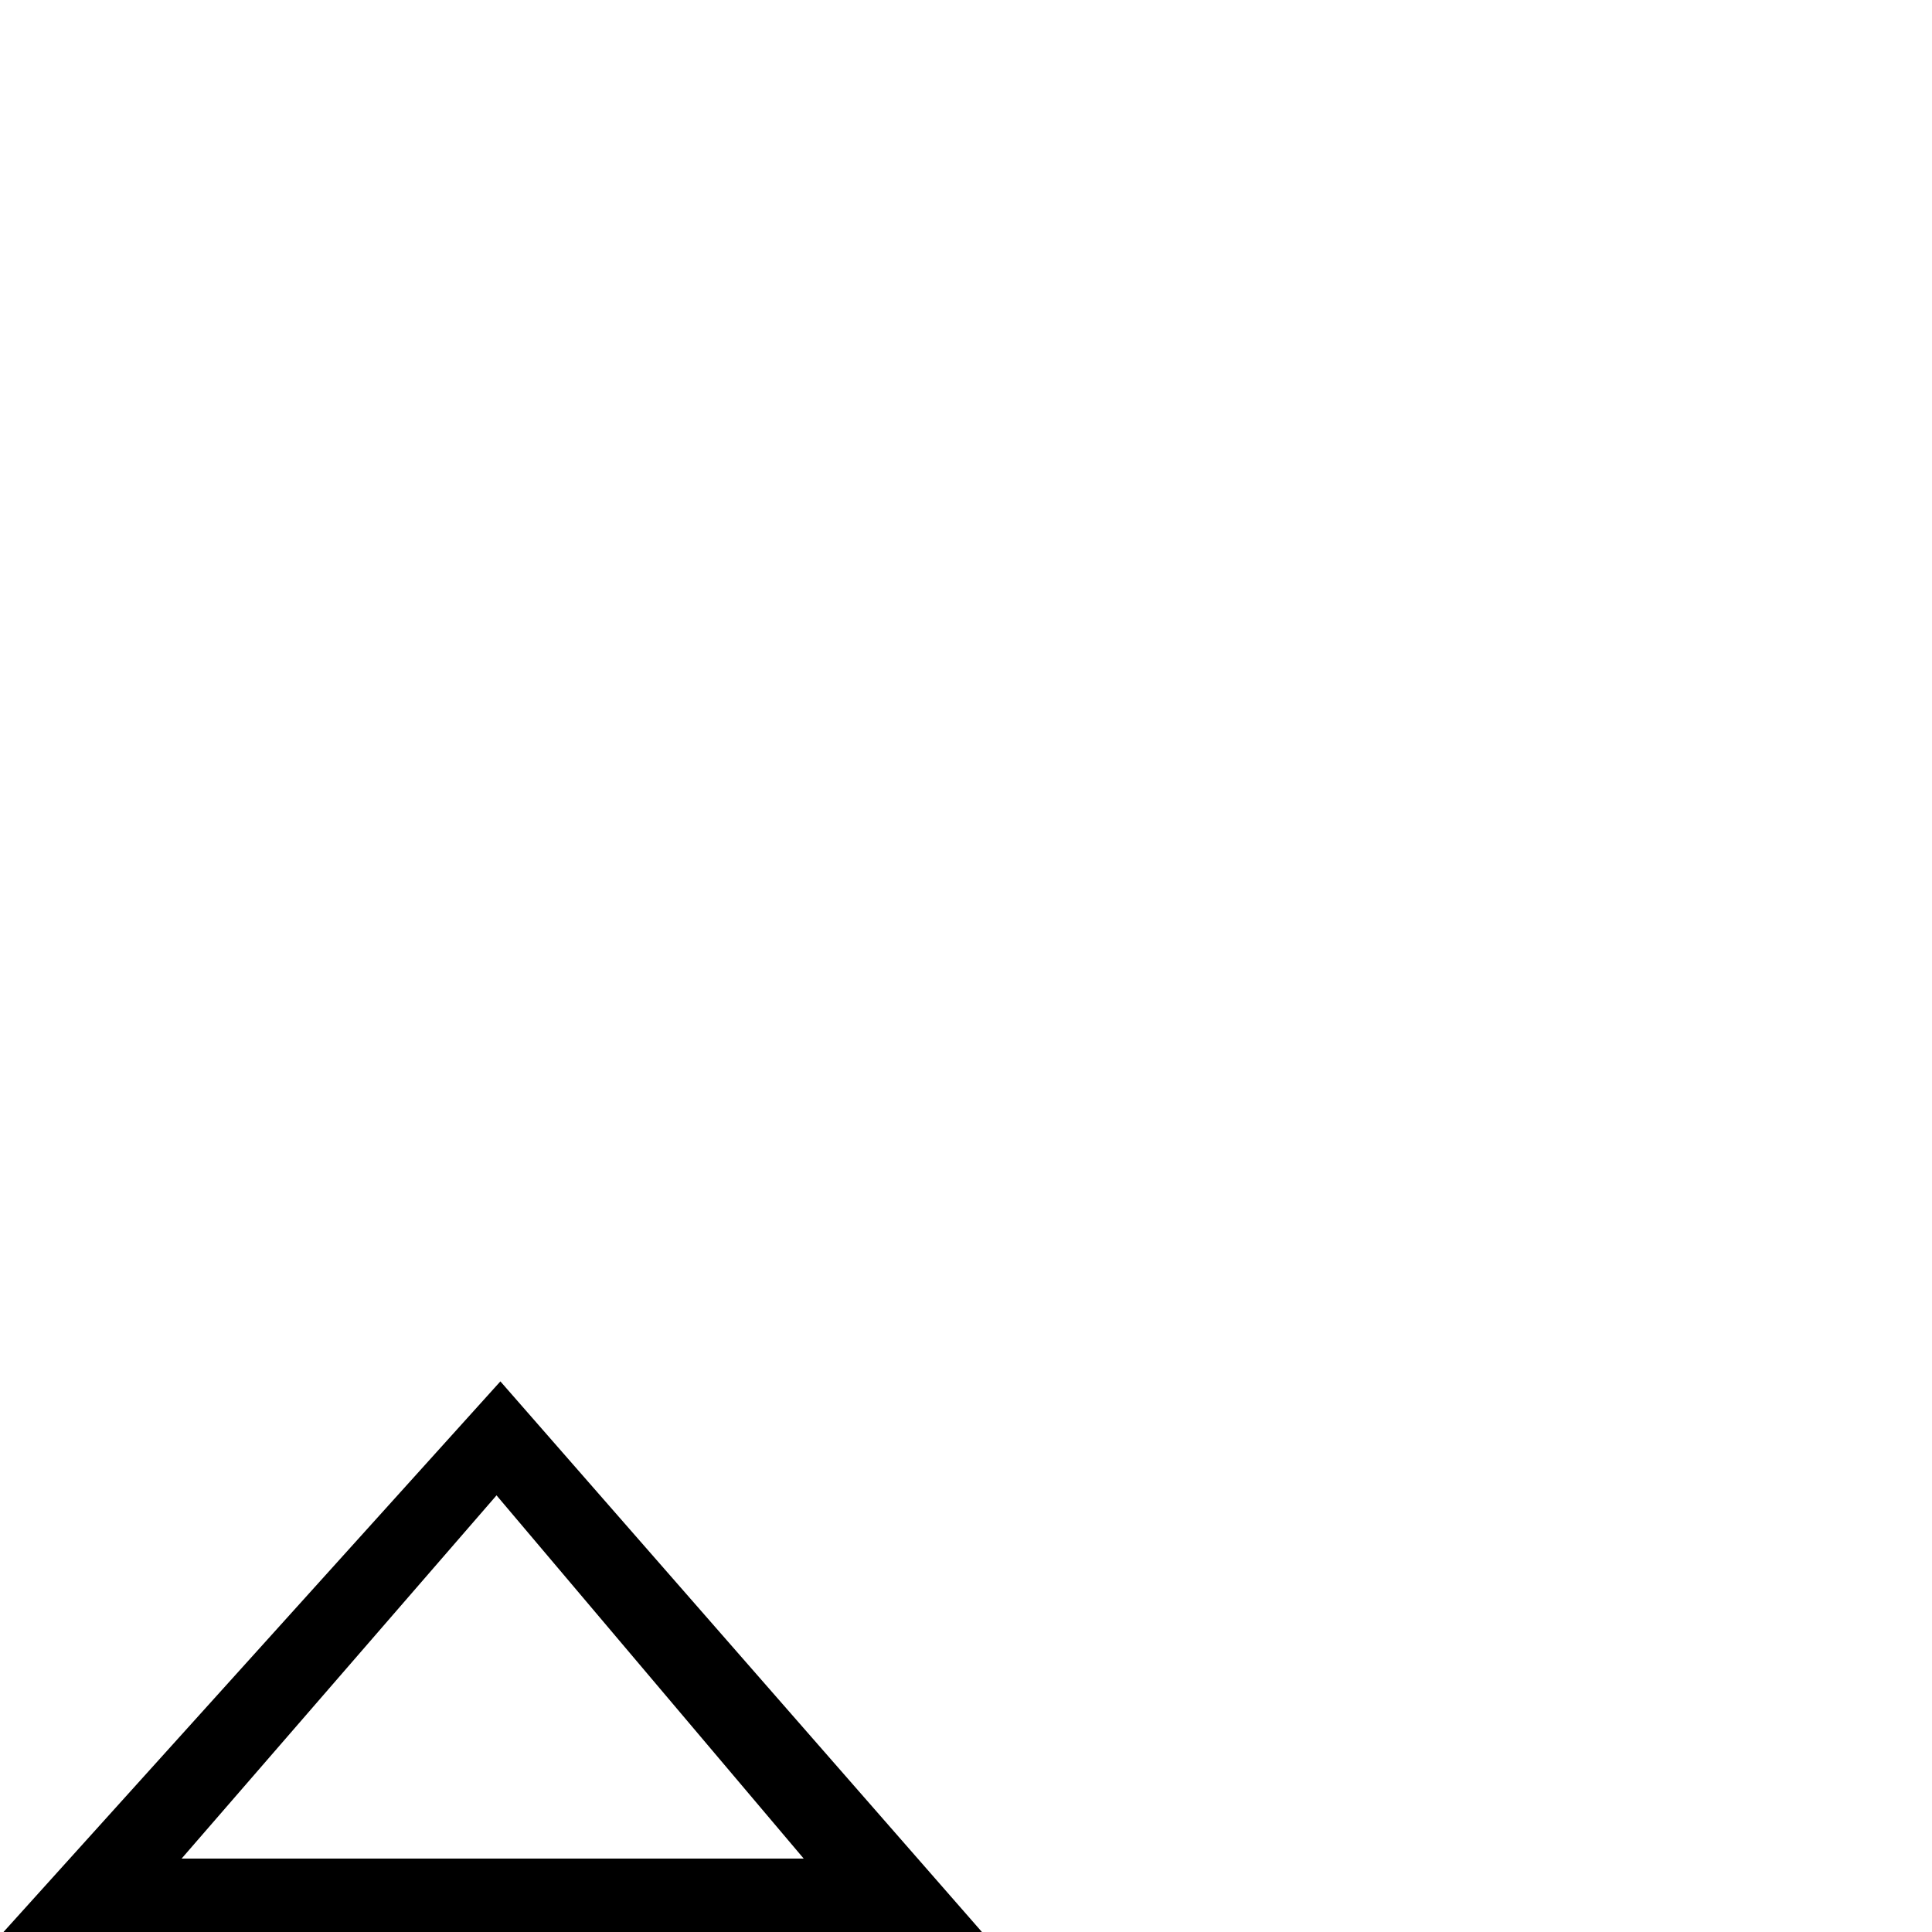
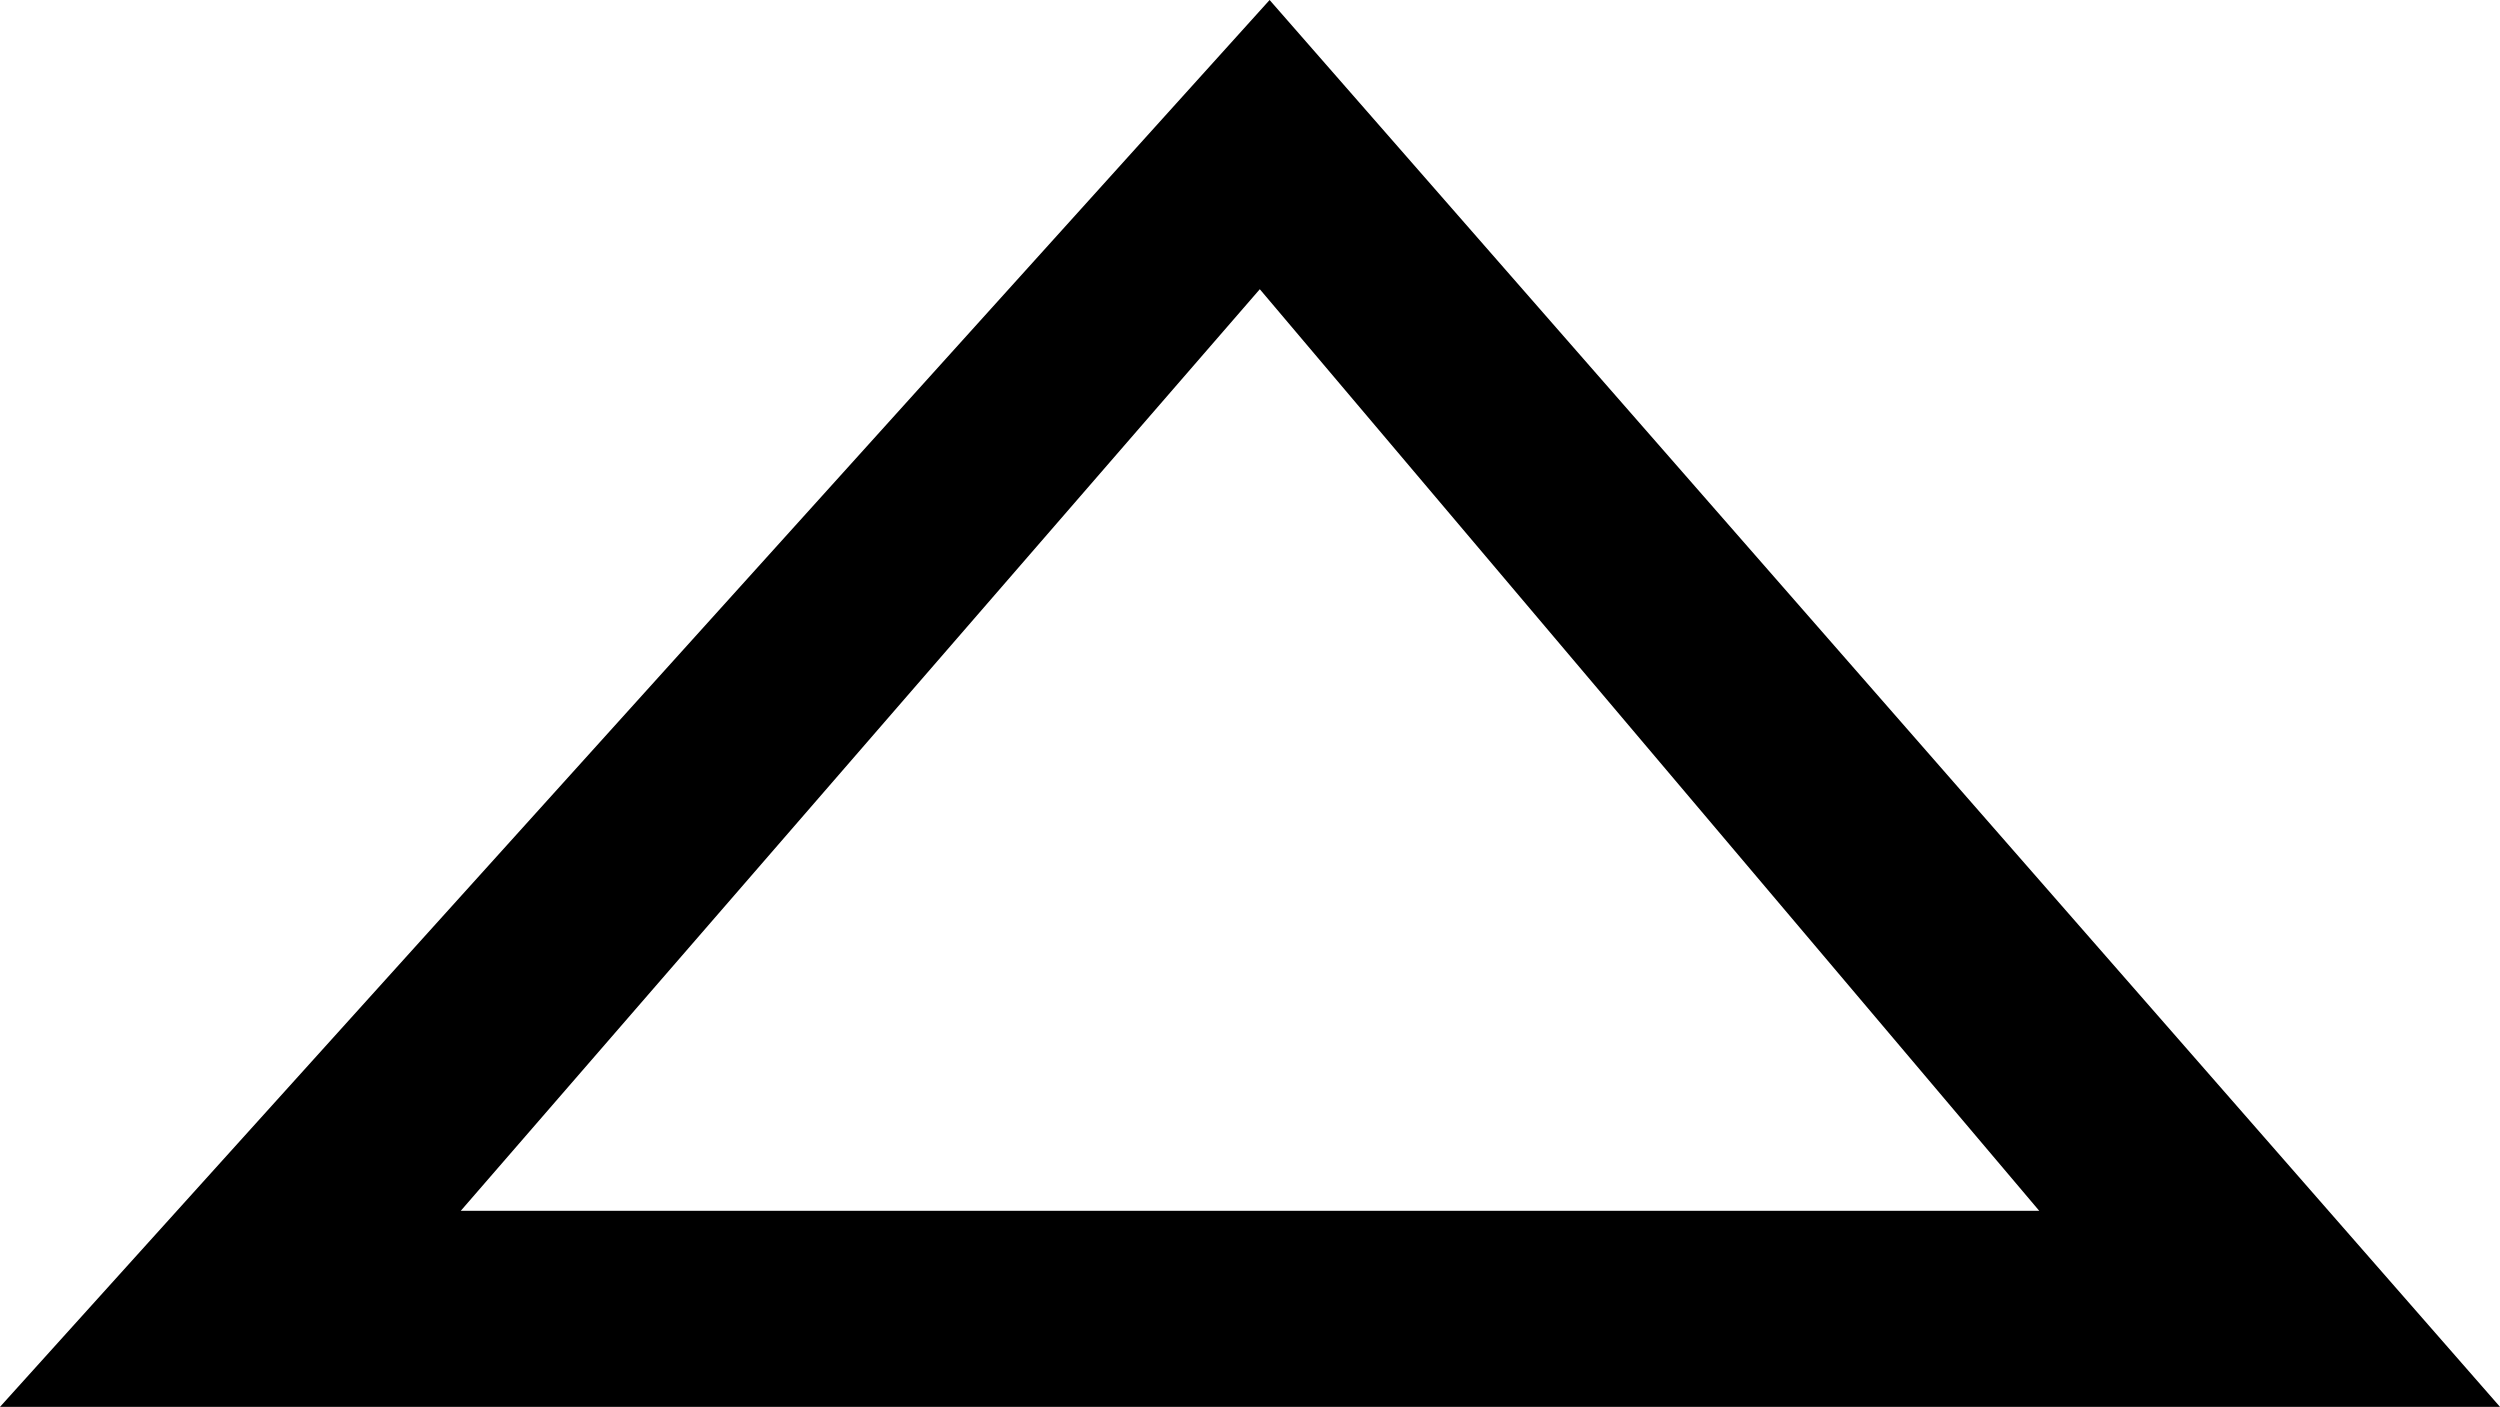
- <svg xmlns="http://www.w3.org/2000/svg" version="1.1" width="100" height="100" viewBox="0 -200 1000 1000" id="svg2989">
+ <svg xmlns="http://www.w3.org/2000/svg" version="1.1" width="51" height="28.7" viewBox="0 -200 510 287" id="svg2989">
  <defs id="defs2997" />
-   <g transform="matrix(1,0,0,-1,0,800)" id="g2991">
+   <g transform="matrix(1,0,0,-1,0,85)" id="g2991">
    <path d="M 510,-2 H 0 L 259,285 z M 416,38 257,226 94,38 h 322 z" id="path2993" style="fill:currentColor" />
  </g>
</svg>
